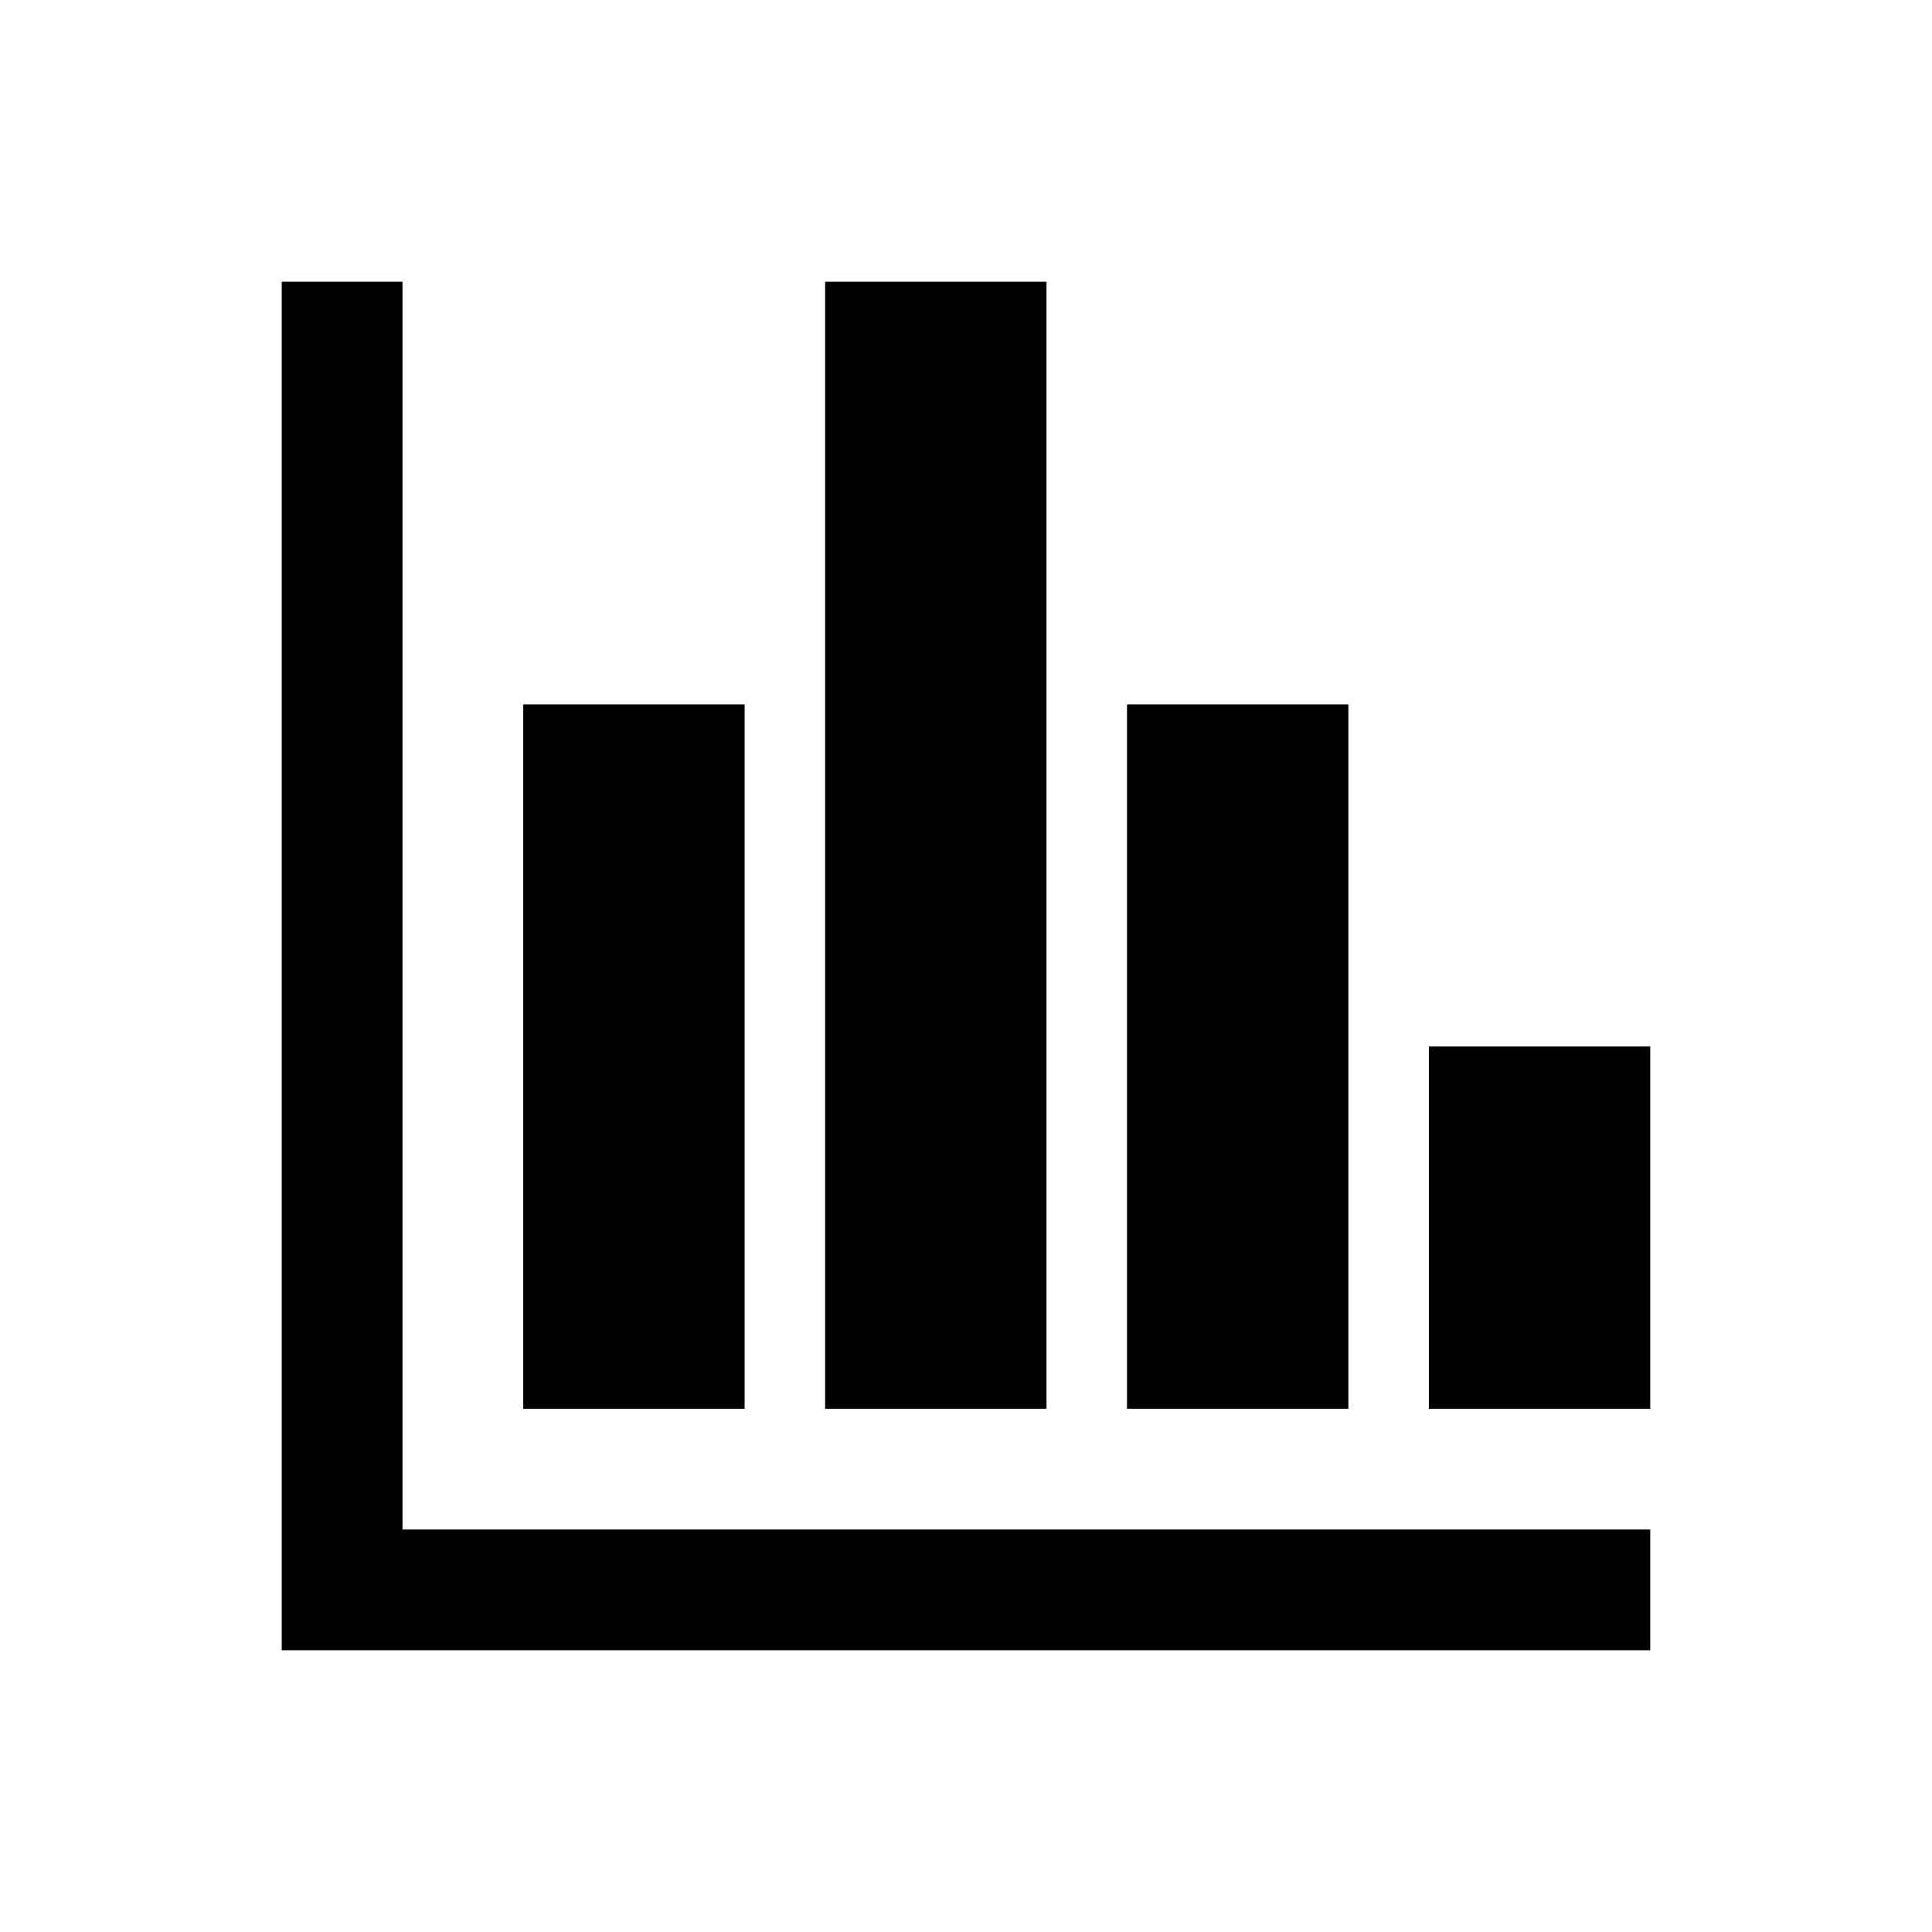
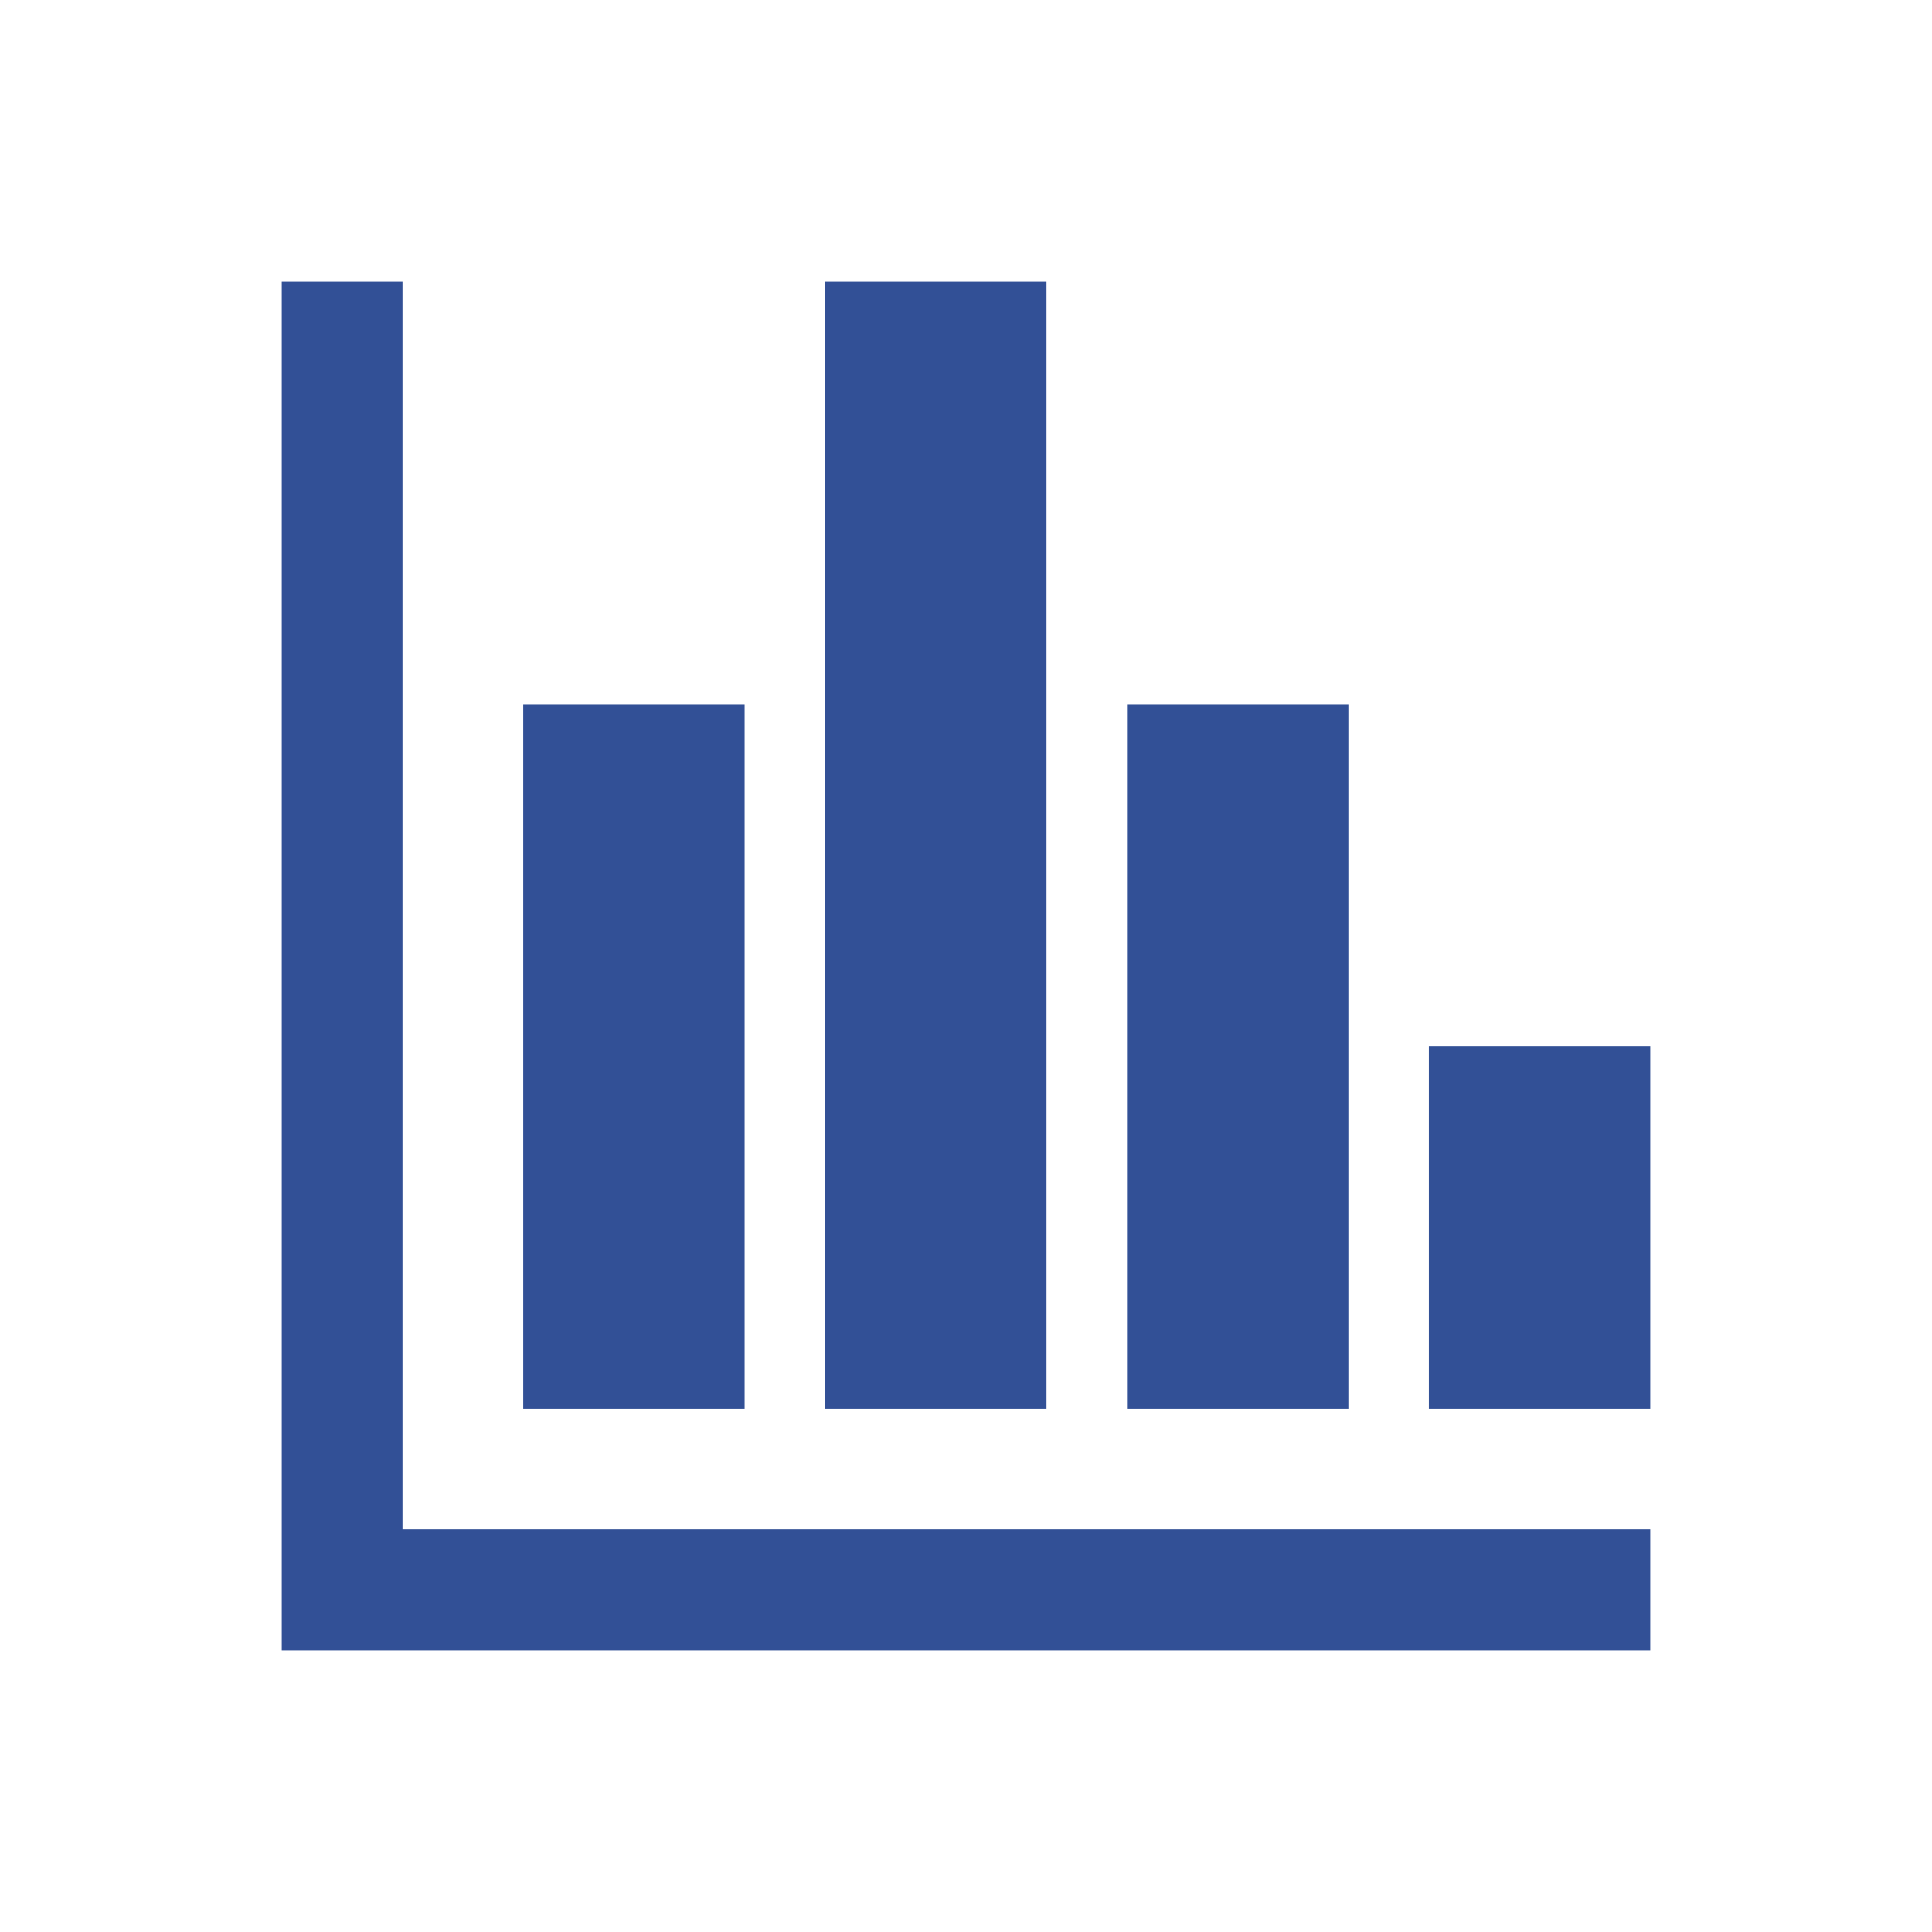
- <svg xmlns="http://www.w3.org/2000/svg" width="96" height="96" xml:space="preserve" overflow="hidden">
-   <g transform="translate(-592 -372)">
-     <path d="M612 386 606 386 606 454 674 454 674 448 612 448Z" />
-     <path d="M618 407 629 407 629 442 618 442Z" />
-     <path d="M633 386 644 386 644 442 633 442Z" />
-     <path d="M648 407 659 407 659 442 648 442Z" />
-     <path d="M663 424 674 424 674 442 663 442Z" />
+ <svg xmlns="http://www.w3.org/2000/svg" version="1.0" width="96pt" height="96pt" viewBox="0 0 96 96" preserveAspectRatio="xMidYMid meet">
+   <g transform="translate(0,96) scale(0.1,-0.1)" fill="#325096" stroke="none">
+     <path d="M140 480 l0 -340 340 0 340 0 0 30 0 30 -310 0 -310 0 0 310 0 310 -30 0 -30 0 0 -340z" />
+     <path d="M410 540 l0 -280 55 0 55 0 0 280 0 280 -55 0 -55 0 0 -280z" />
+     <path d="M260 435 l0 -175 55 0 55 0 0 175 0 175 -55 0 -55 0 0 -175z" />
+     <path d="M560 435 l0 -175 55 0 55 0 0 175 0 175 -55 0 -55 0 0 -175z" />
+     <path d="M710 350 l0 -90 55 0 55 0 0 90 0 90 -55 0 -55 0 0 -90z" />
  </g>
</svg>
